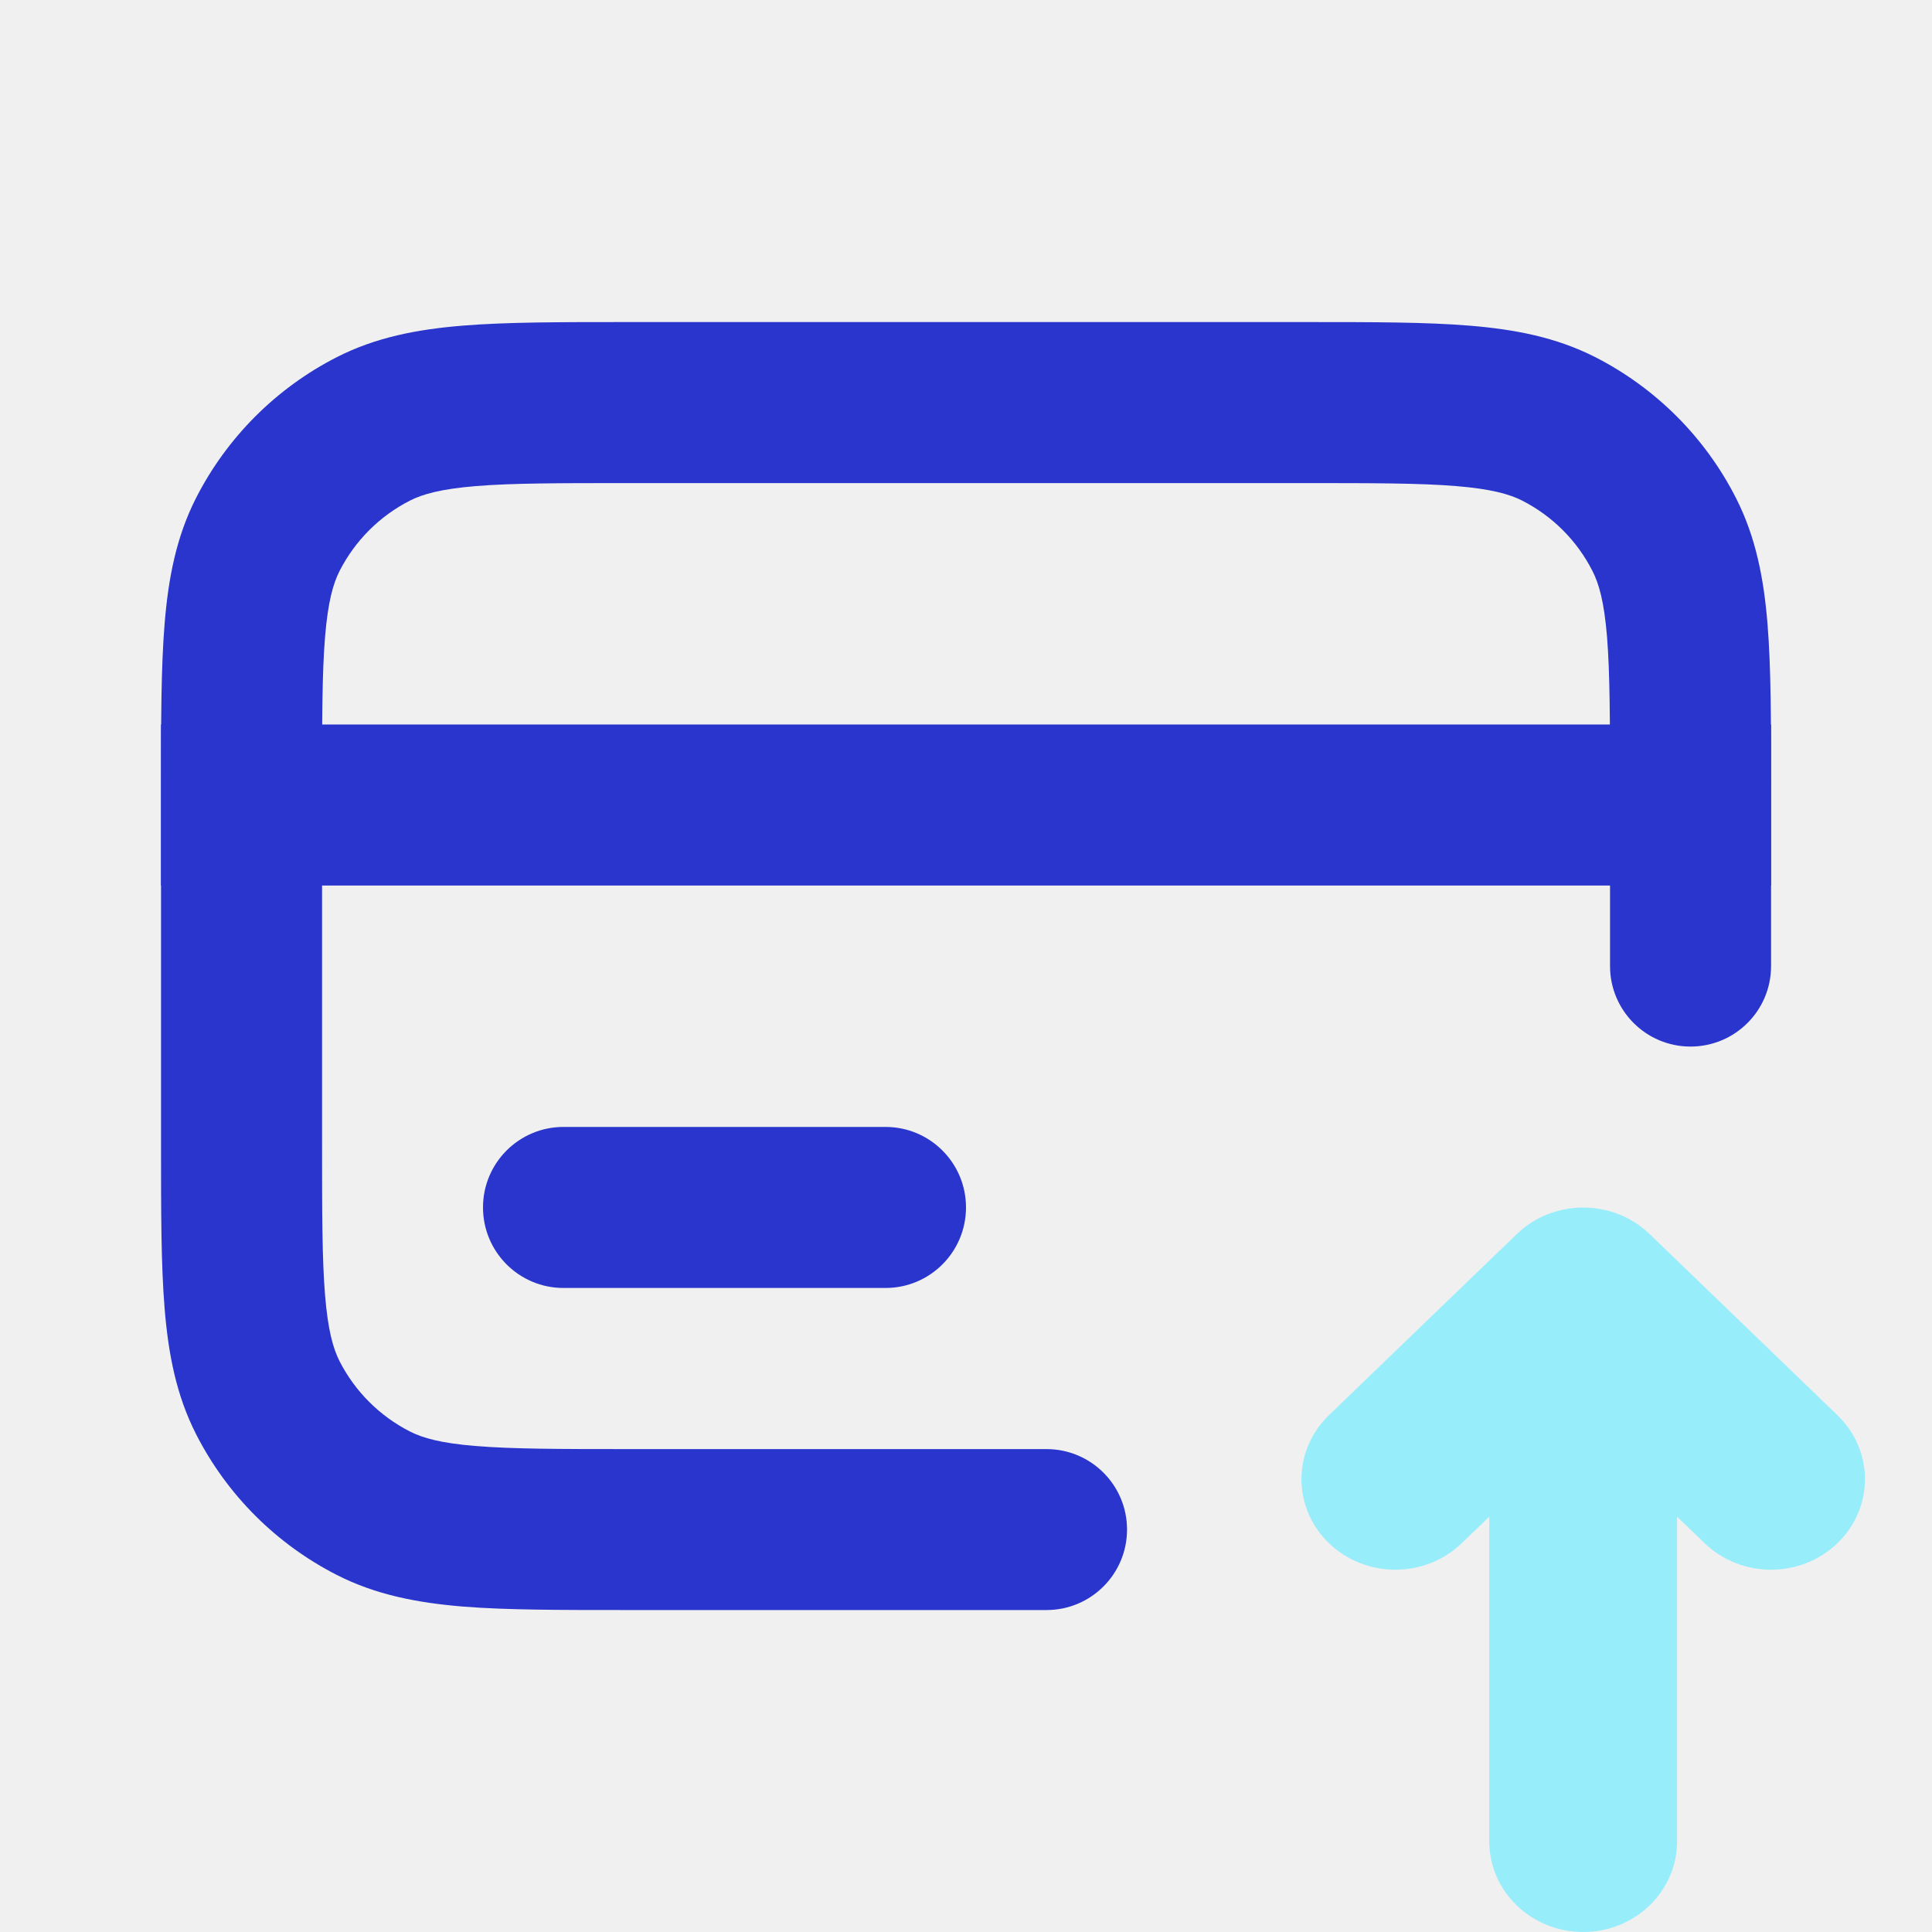
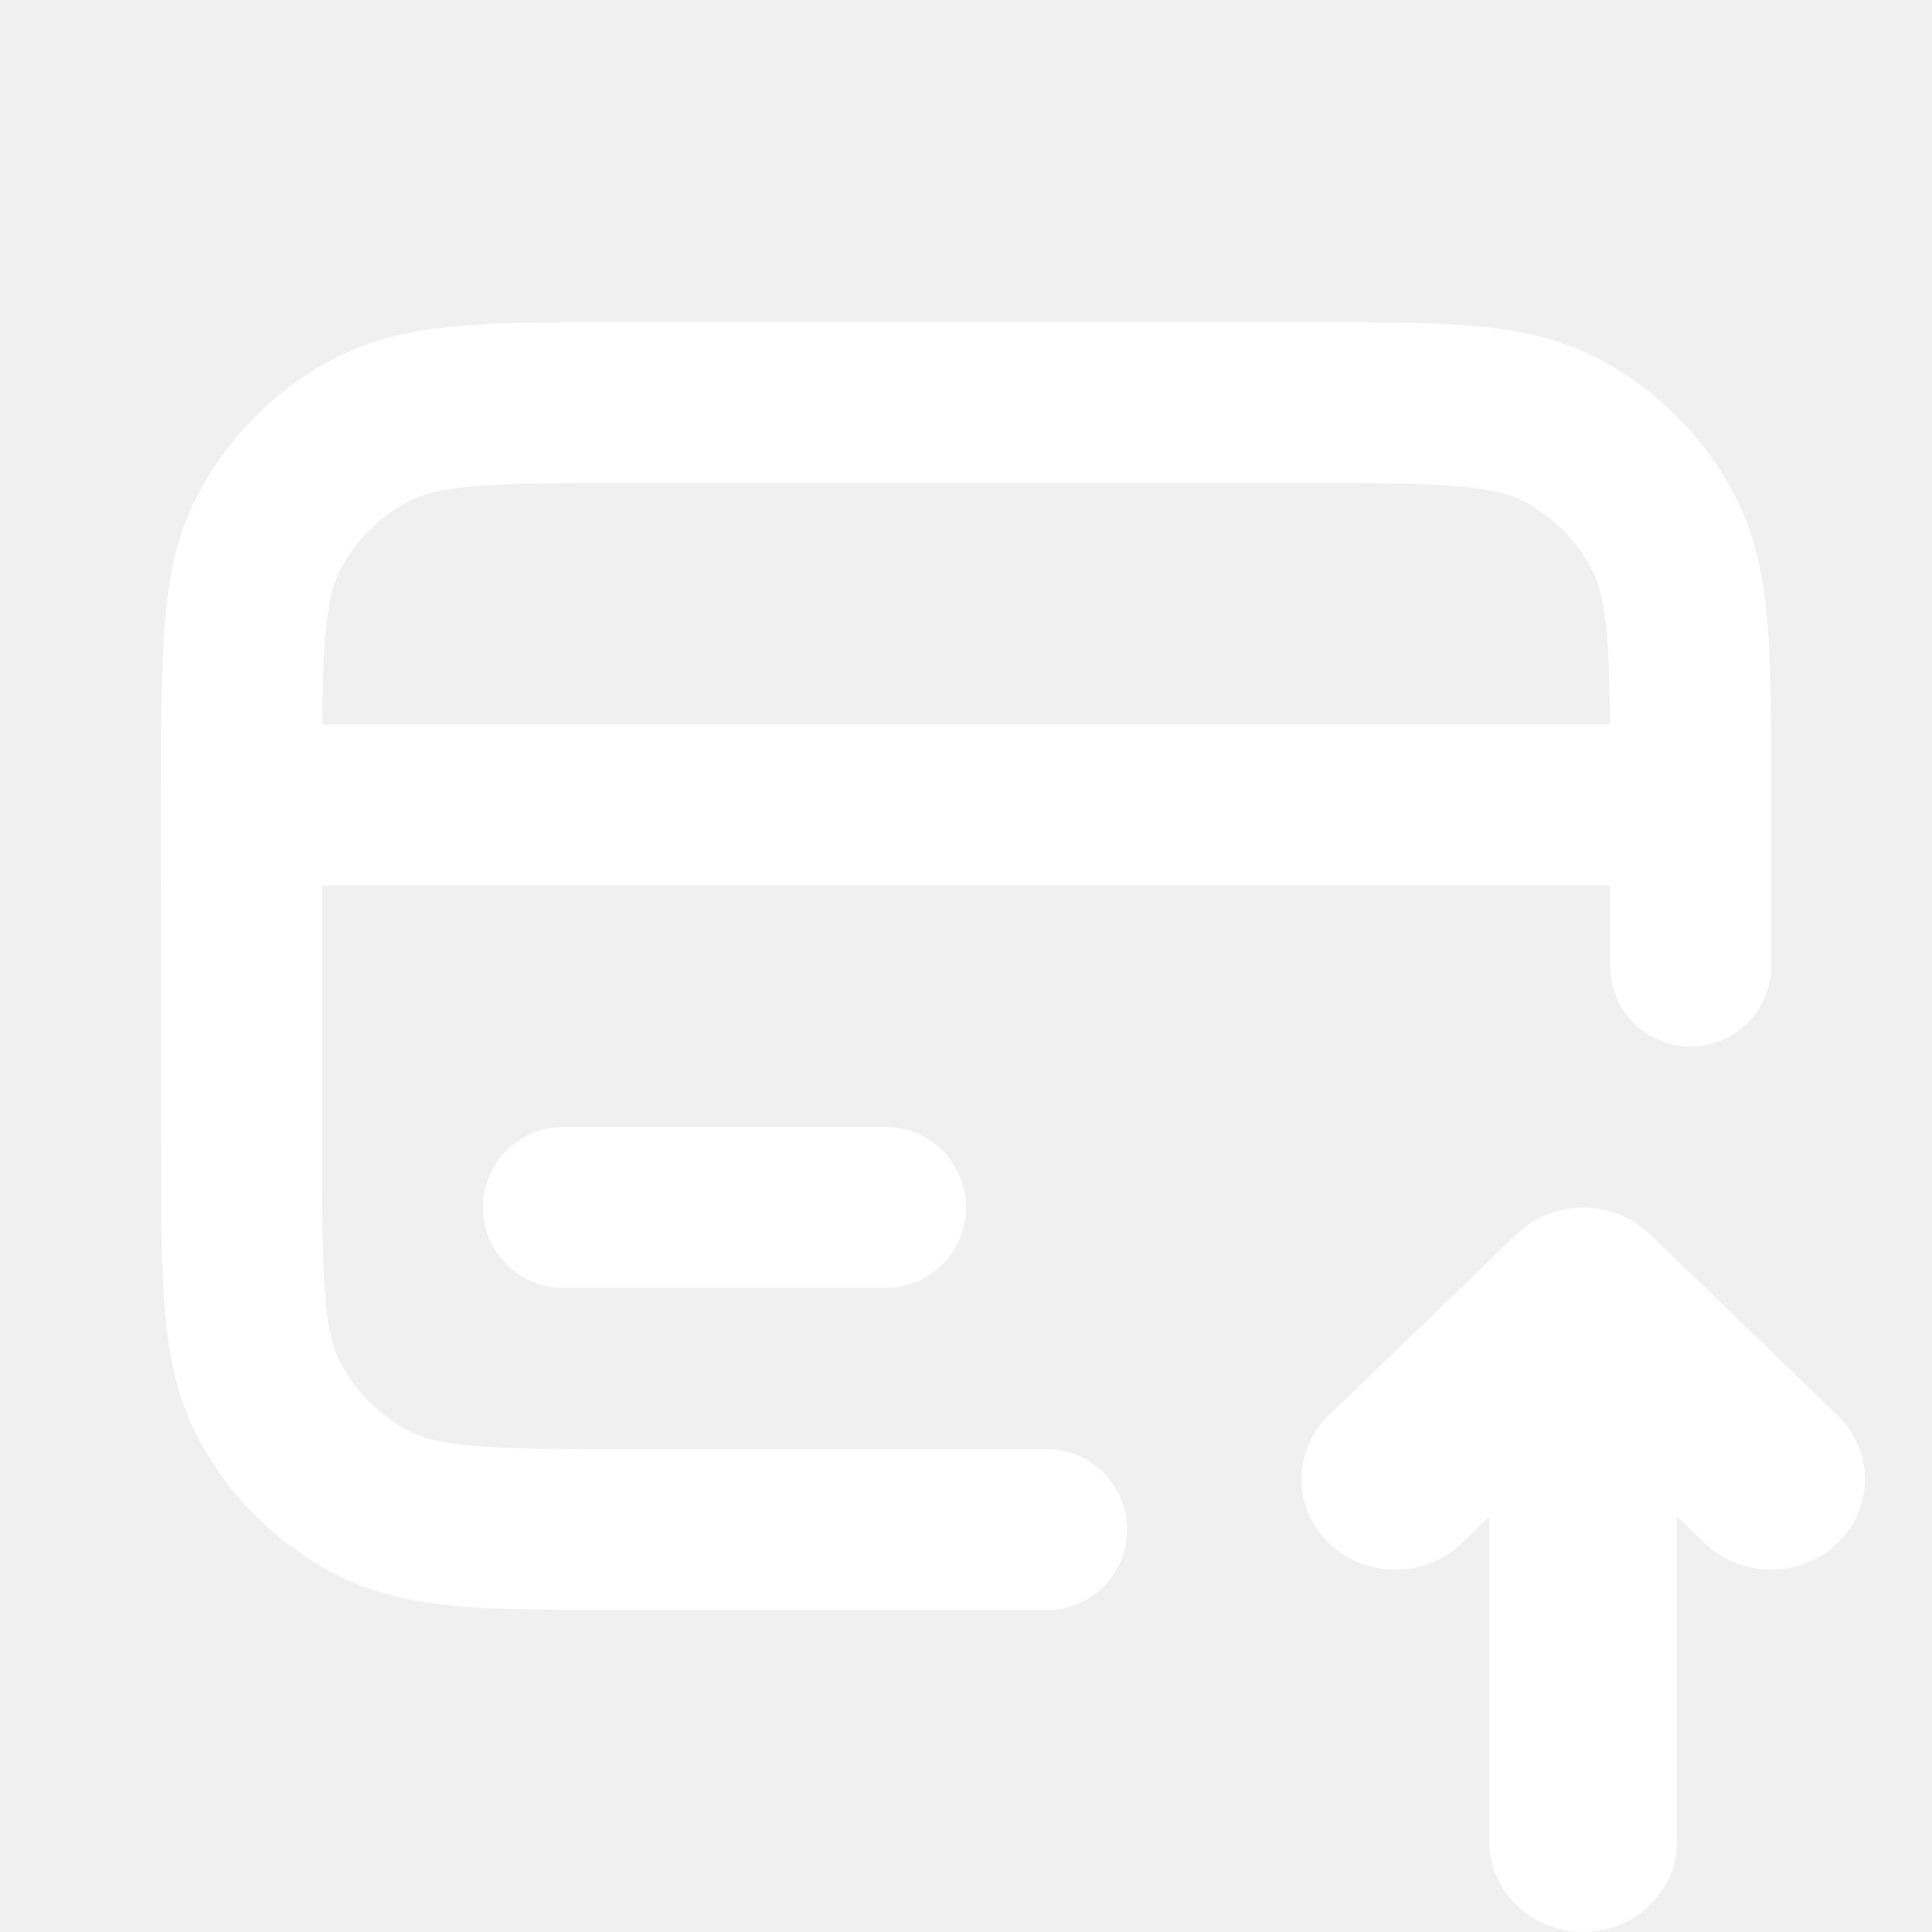
<svg xmlns="http://www.w3.org/2000/svg" width="20" height="20" viewBox="0 0 20 20" fill="none">
-   <g clip-path="url(#clip0_34295_3741)">
-     <path fill-rule="evenodd" clip-rule="evenodd" d="M15.702 12.775C16.081 12.409 16.697 12.409 17.077 12.775L19.021 14.65C19.401 15.016 19.401 15.609 19.021 15.975C18.642 16.341 18.026 16.341 17.646 15.975L17.361 15.701V19.062C17.361 19.58 16.926 20 16.389 20C15.852 20 15.417 19.58 15.417 19.062V15.701L15.132 15.975C14.753 16.341 14.137 16.341 13.757 15.975C13.378 15.609 13.378 15.016 13.757 14.65L15.702 12.775Z" fill="#98EDFB" />
-     <path d="M5 12.499C5 12.039 5.373 11.666 5.833 11.666H9.167C9.627 11.666 10 12.039 10 12.499C10 12.96 9.627 13.333 9.167 13.333H5.833C5.373 13.333 5 12.96 5 12.499Z" fill="#2935CC" />
-     <path d="M1.667 7.5H18.334V9.167H1.667V7.5Z" fill="#2935CC" />
-     <path fill-rule="evenodd" clip-rule="evenodd" d="M6.466 3.334H13.535C14.206 3.334 14.759 3.334 15.21 3.371C15.679 3.409 16.109 3.491 16.514 3.697C17.141 4.017 17.651 4.527 17.97 5.154C18.176 5.558 18.259 5.989 18.297 6.457C18.334 6.908 18.334 7.462 18.334 8.133V10.001C18.334 10.461 17.961 10.834 17.5 10.834C17.04 10.834 16.667 10.461 16.667 10.001V8.167C16.667 7.454 16.666 6.968 16.636 6.593C16.606 6.228 16.552 6.041 16.485 5.911C16.326 5.597 16.071 5.342 15.757 5.182C15.627 5.116 15.44 5.062 15.075 5.032C14.699 5.001 14.214 5.001 13.5 5.001H6.5C5.787 5.001 5.301 5.001 4.926 5.032C4.561 5.062 4.374 5.116 4.244 5.182C3.93 5.342 3.675 5.597 3.515 5.911C3.449 6.041 3.395 6.228 3.365 6.593C3.334 6.968 3.334 7.454 3.334 8.167V11.834C3.334 12.548 3.334 13.033 3.365 13.408C3.395 13.774 3.449 13.96 3.515 14.091C3.675 14.404 3.93 14.659 4.244 14.819C4.374 14.885 4.561 14.94 4.926 14.969C5.301 15 5.787 15.001 6.5 15.001H10.834C11.294 15.001 11.667 15.374 11.667 15.834C11.667 16.294 11.294 16.667 10.834 16.667H6.466C5.795 16.667 5.241 16.667 4.79 16.631C4.322 16.592 3.891 16.51 3.487 16.304C2.86 15.984 2.35 15.475 2.03 14.847C1.824 14.443 1.742 14.012 1.704 13.544C1.667 13.093 1.667 12.539 1.667 11.868V8.133C1.667 7.462 1.667 6.908 1.704 6.457C1.742 5.989 1.824 5.558 2.03 5.154C2.35 4.527 2.86 4.017 3.487 3.697C3.891 3.491 4.322 3.409 4.79 3.371C5.241 3.334 5.795 3.334 6.466 3.334Z" fill="#2935CC" />
+   <g clip-path="url(#clip0_36819_4758)">
+     <path fill-rule="evenodd" clip-rule="evenodd" d="M15.702 12.775C16.081 12.409 16.697 12.409 17.077 12.775L19.021 14.65C19.401 15.016 19.401 15.609 19.021 15.975C18.642 16.341 18.026 16.341 17.646 15.975L17.361 15.701V19.062C17.361 19.58 16.926 20 16.389 20C15.852 20 15.417 19.58 15.417 19.062V15.701L15.132 15.975C14.753 16.341 14.137 16.341 13.757 15.975C13.378 15.609 13.378 15.016 13.757 14.65L15.702 12.775Z" fill="white" />
+     <path d="M5 12.499C5 12.039 5.373 11.666 5.833 11.666H9.167C9.627 11.666 10 12.039 10 12.499C10 12.96 9.627 13.333 9.167 13.333H5.833C5.373 13.333 5 12.96 5 12.499Z" fill="white" />
+     <path d="M1.668 7.5H18.335V9.167H1.668V7.5Z" fill="white" />
+     <path fill-rule="evenodd" clip-rule="evenodd" d="M6.467 3.334H13.536C14.207 3.334 14.76 3.334 15.211 3.371C15.68 3.409 16.11 3.491 16.515 3.697C17.142 4.017 17.652 4.527 17.971 5.154C18.177 5.558 18.259 5.989 18.298 6.457C18.335 6.908 18.335 7.462 18.335 8.133V10.001C18.335 10.461 17.962 10.834 17.501 10.834C17.041 10.834 16.668 10.461 16.668 10.001V8.167C16.668 7.454 16.667 6.968 16.637 6.593C16.607 6.228 16.553 6.041 16.486 5.911C16.326 5.597 16.072 5.342 15.758 5.182C15.628 5.116 15.441 5.062 15.075 5.032C14.7 5.001 14.215 5.001 13.501 5.001H6.501C5.787 5.001 5.302 5.001 4.927 5.032C4.562 5.062 4.375 5.116 4.245 5.182C3.931 5.342 3.676 5.597 3.516 5.911C3.45 6.041 3.396 6.228 3.366 6.593C3.335 6.968 3.335 7.454 3.335 8.167V11.834C3.335 12.548 3.335 13.033 3.366 13.408C3.396 13.774 3.45 13.96 3.516 14.091C3.676 14.404 3.931 14.659 4.245 14.819C4.375 14.885 4.562 14.94 4.927 14.969C5.302 15 5.787 15.001 6.501 15.001H10.835C11.295 15.001 11.668 15.374 11.668 15.834C11.668 16.294 11.295 16.667 10.835 16.667H6.467C5.796 16.667 5.242 16.667 4.791 16.631C4.323 16.592 3.892 16.51 3.488 16.304C2.861 15.984 2.351 15.475 2.031 14.847C1.825 14.443 1.743 14.012 1.705 13.544C1.668 13.093 1.668 12.539 1.668 11.868V8.133C1.668 7.462 1.668 6.908 1.705 6.457C1.743 5.989 1.825 5.558 2.031 5.154C2.351 4.527 2.861 4.017 3.488 3.697C3.892 3.491 4.323 3.409 4.791 3.371C5.242 3.334 5.796 3.334 6.467 3.334Z" fill="white" />
  </g>
  <defs>
-     <clipPath id="clip0_34295_3741">
+     <clipPath id="clip0_36819_4758">
      <rect width="20" height="20" fill="white" />
    </clipPath>
  </defs>
</svg>
